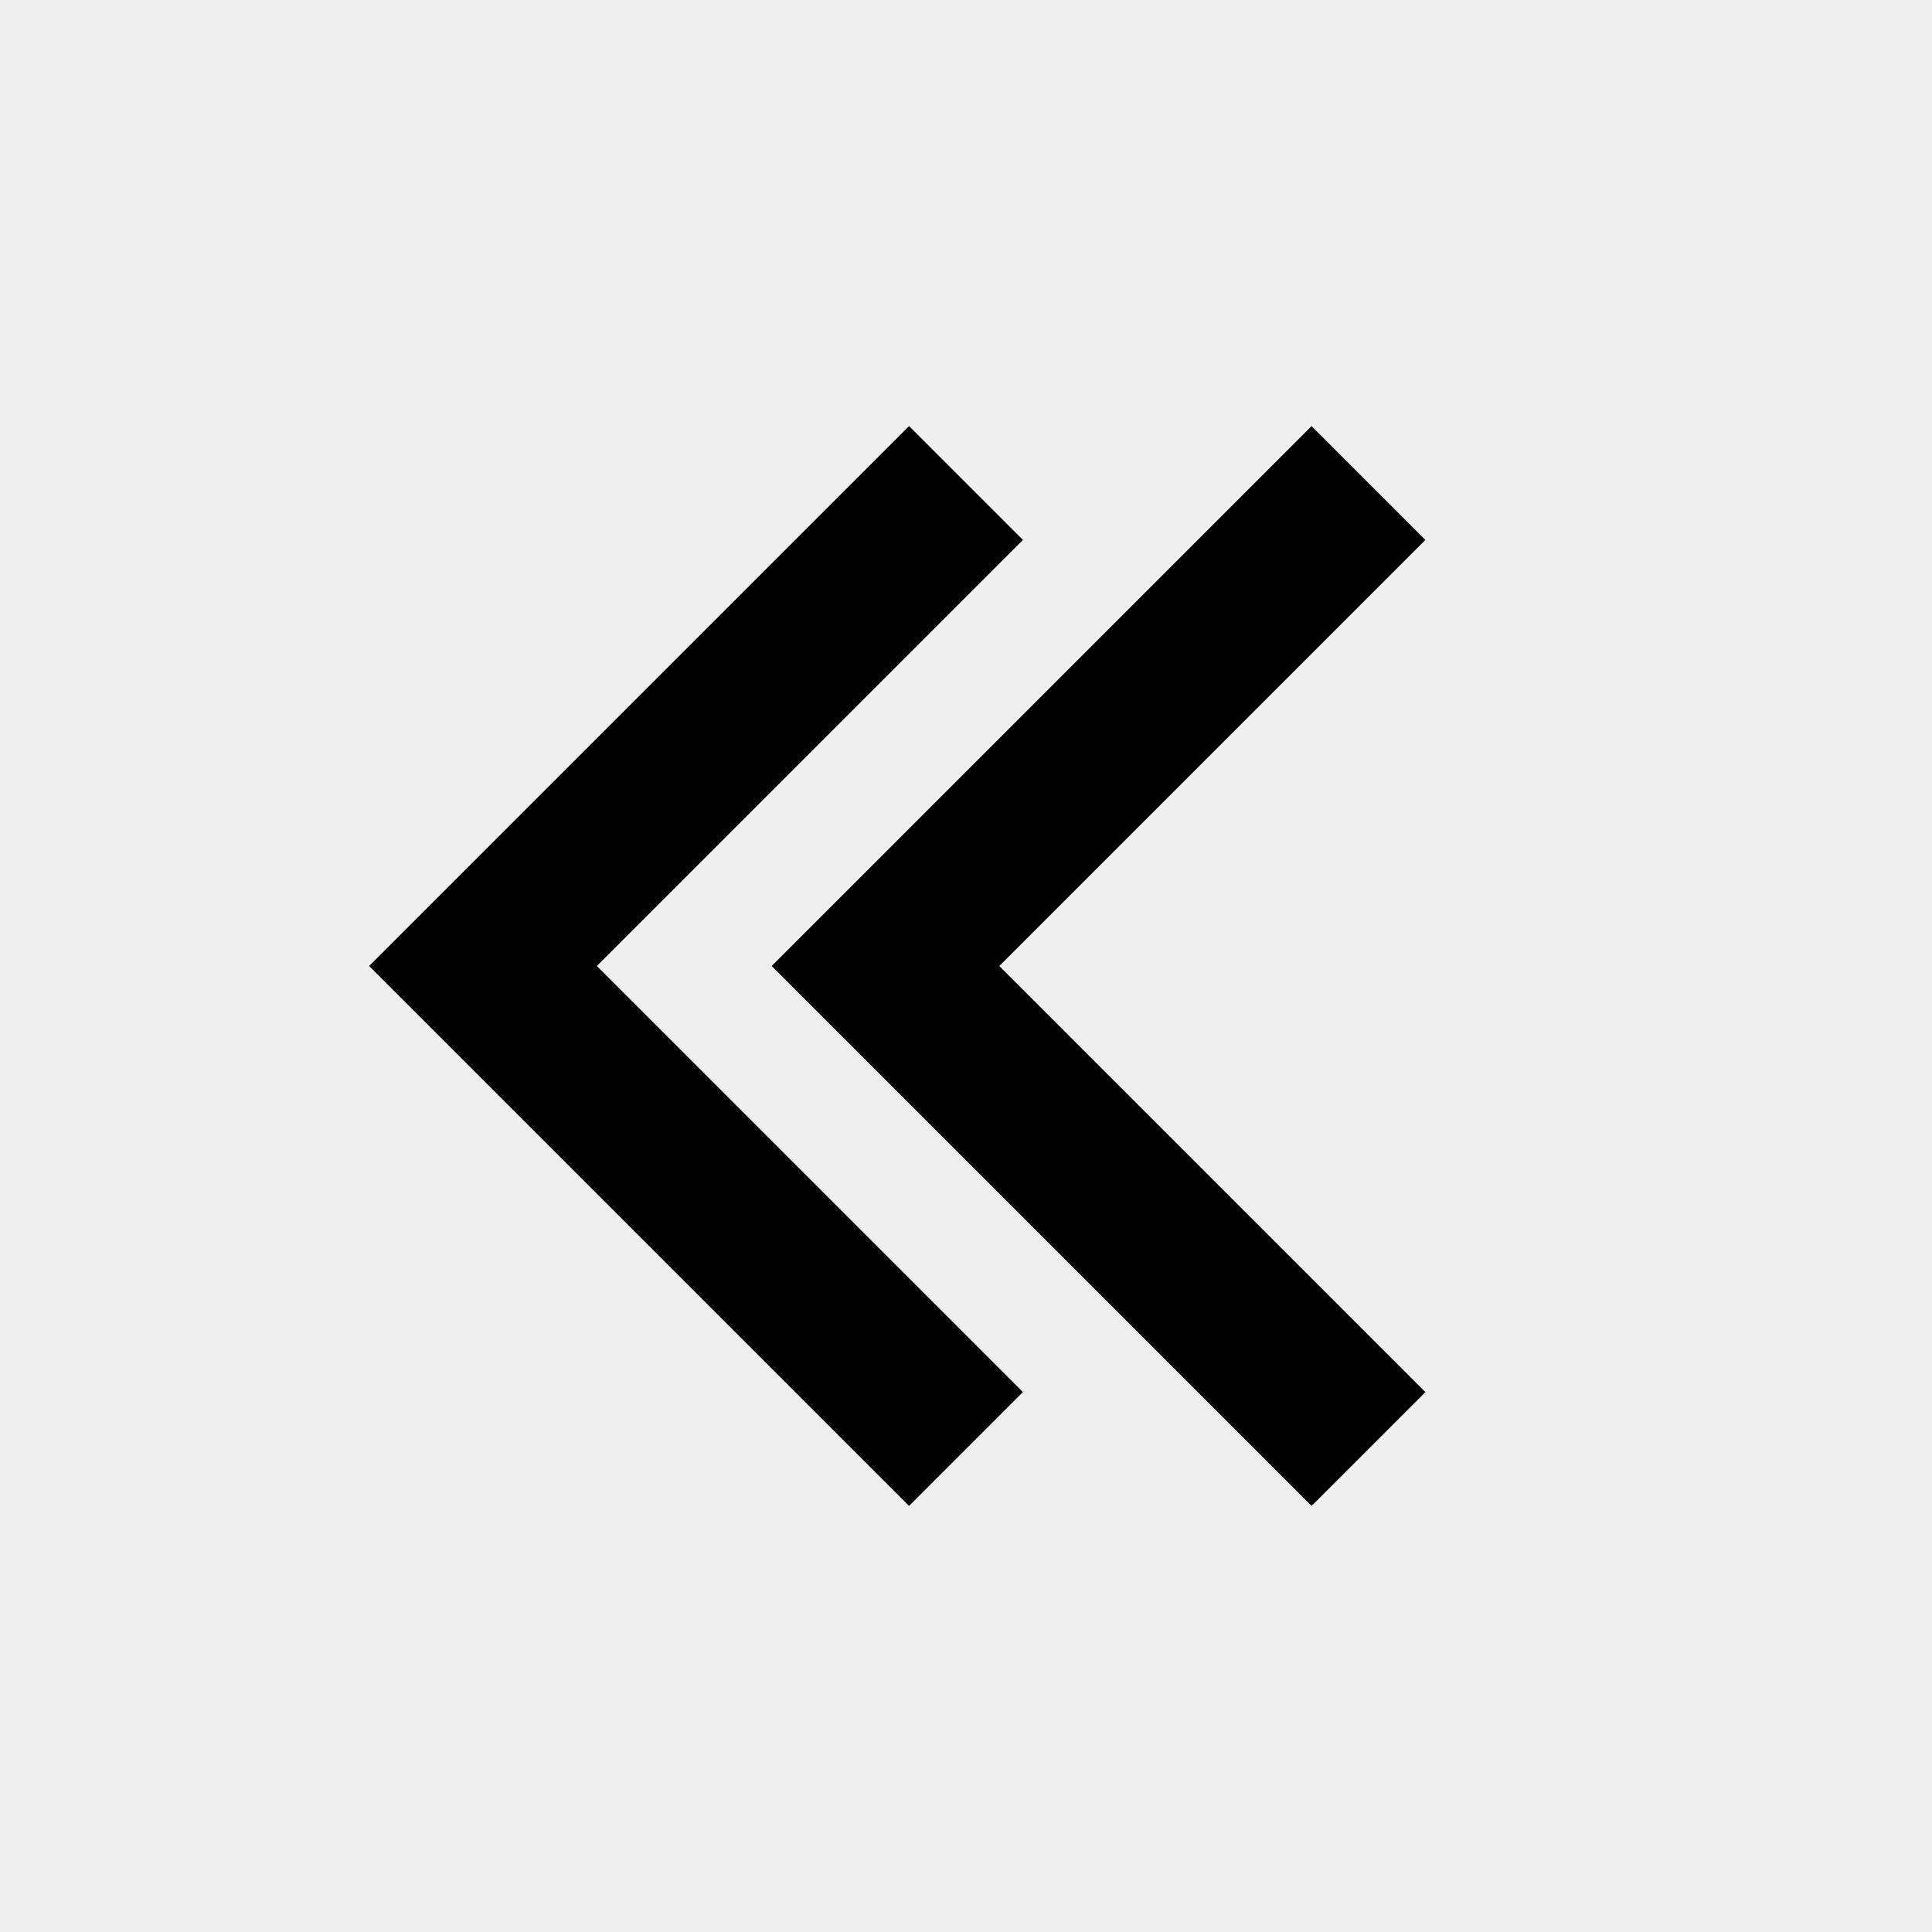
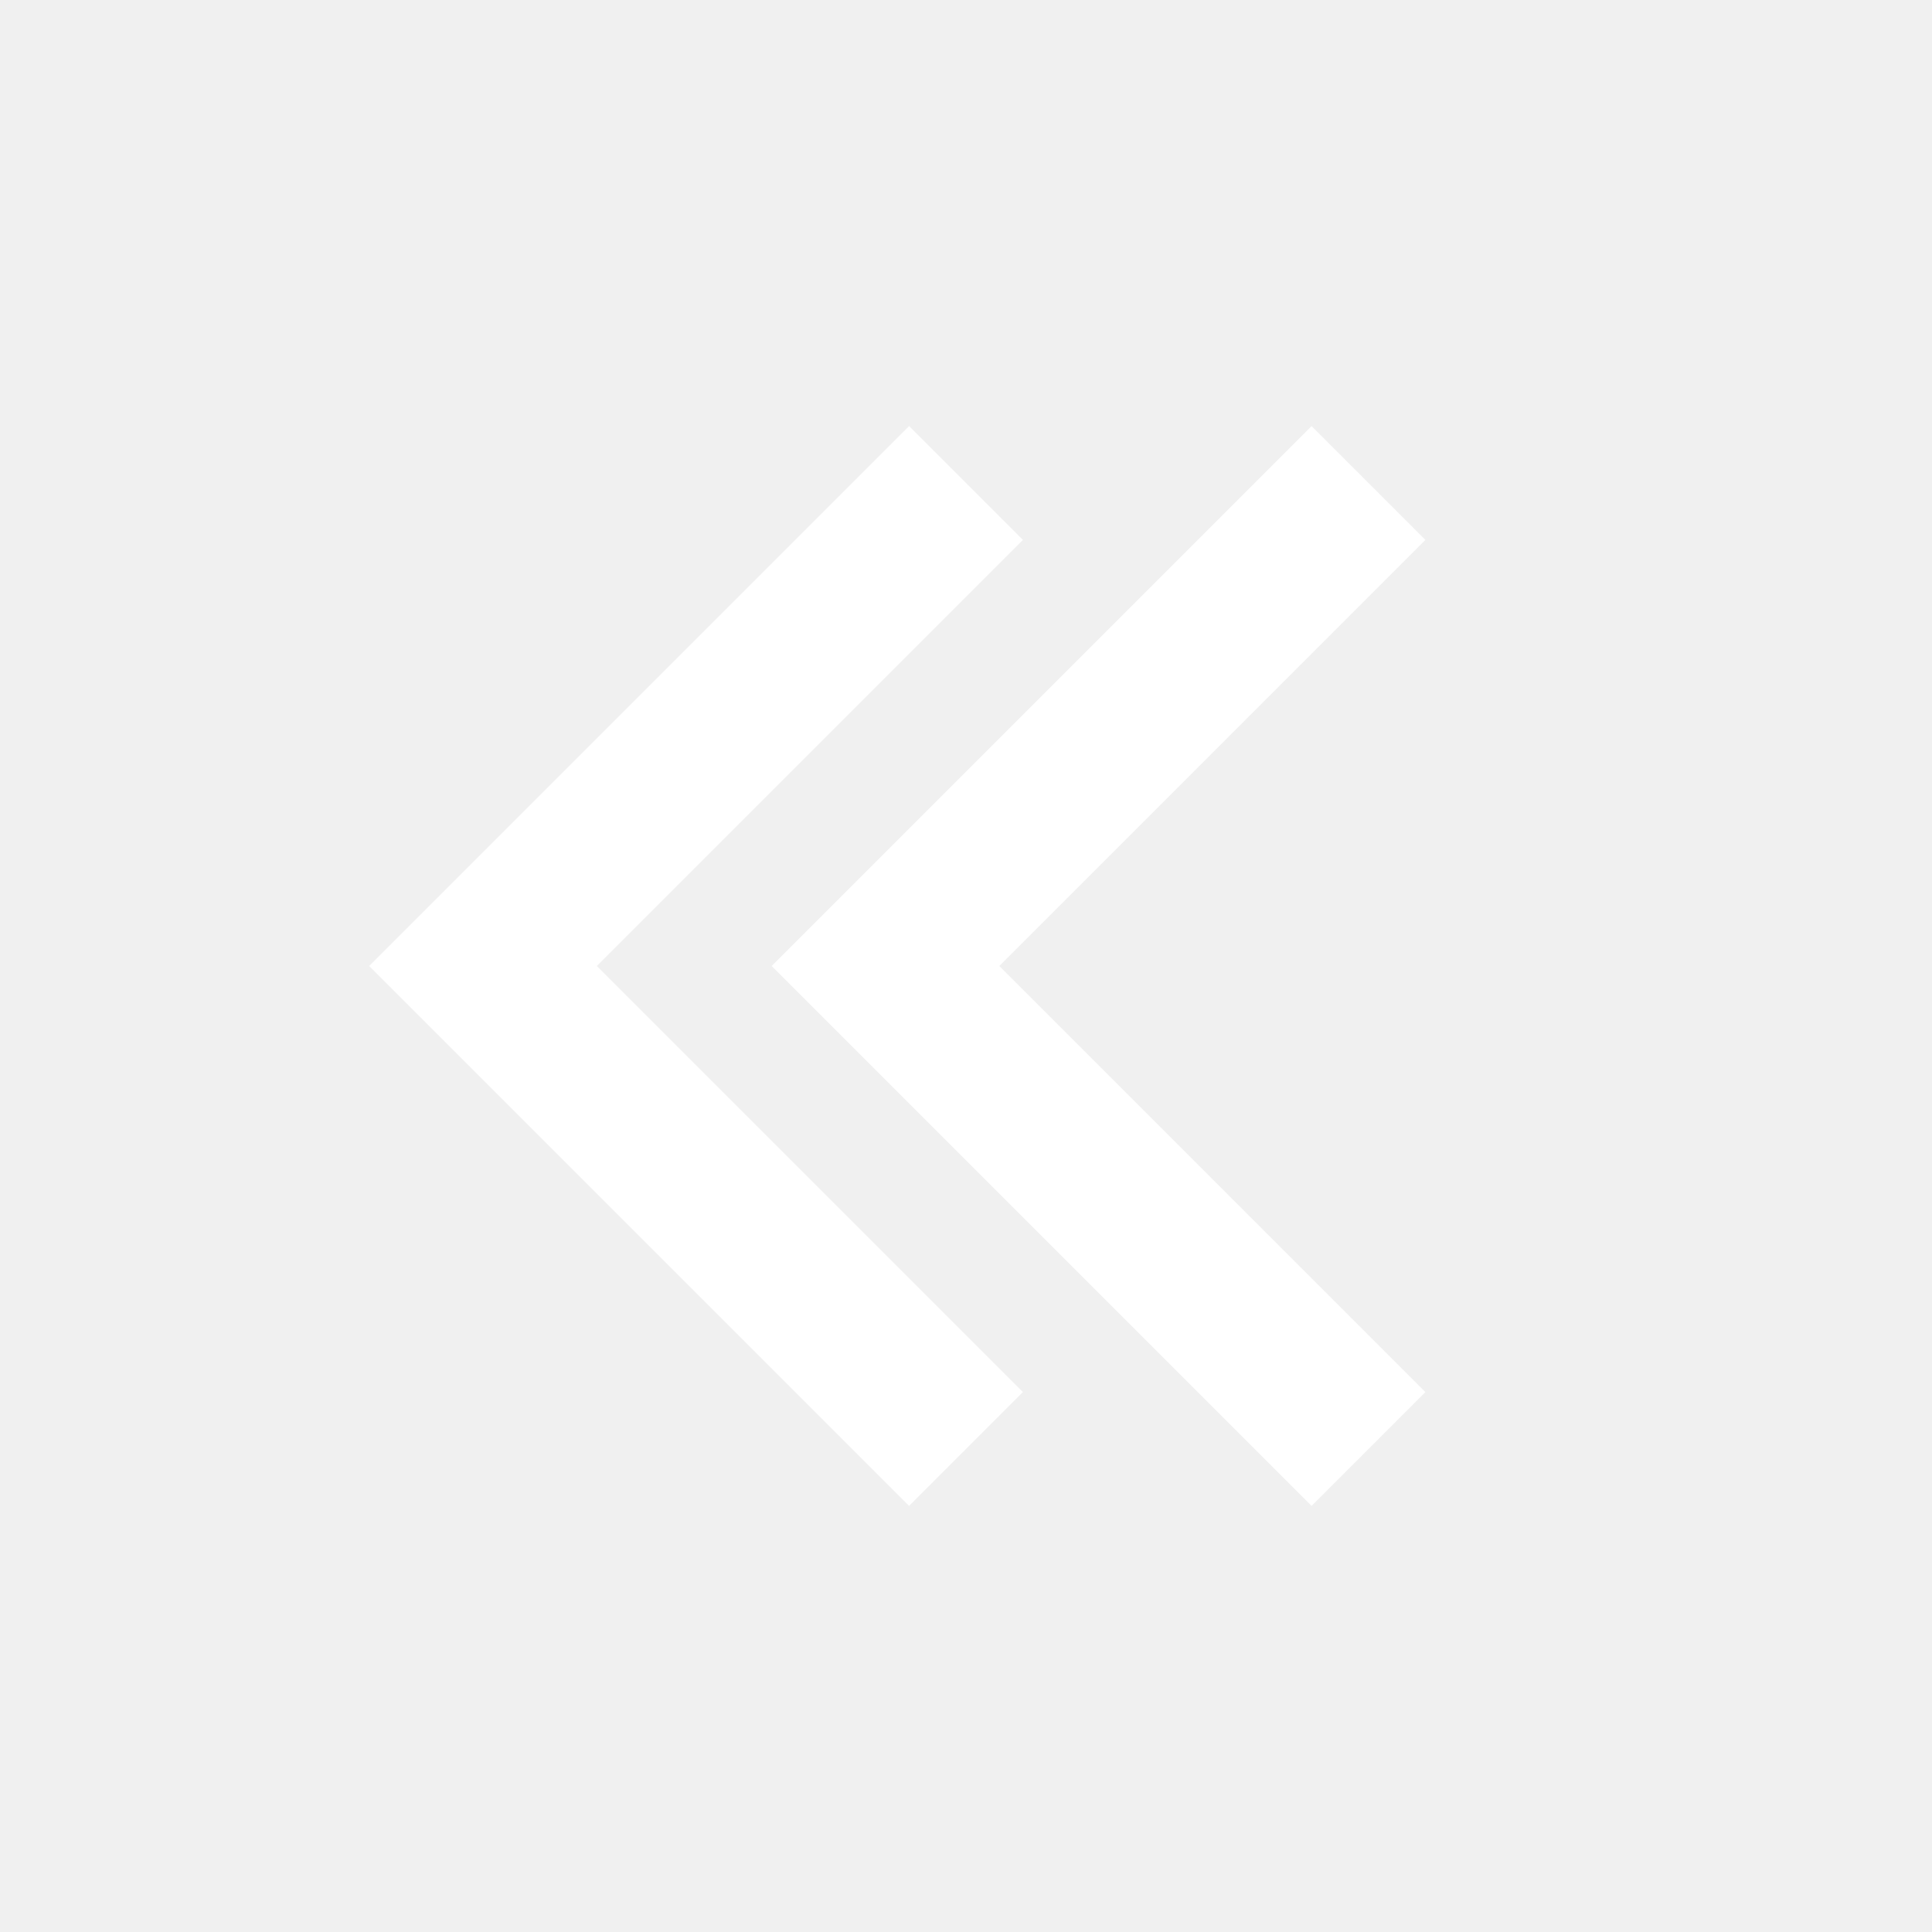
<svg xmlns="http://www.w3.org/2000/svg" width="24" height="24" viewBox="0 0 24 24">
-   <path fill-rule="evenodd" d="M12.707,17.293 L11.293,18.707 L4.586,12 L11.293,5.293 L12.707,6.707 L7.414,12 L12.707,17.293 Z M12.414,12 L17.707,17.293 L16.293,18.707 L9.586,12 L16.293,5.293 L17.707,6.707 L12.414,12 Z" />
+   <path fill="#ffffff" fill-rule="evenodd" d="M12.707,17.293 L11.293,18.707 L4.586,12 L11.293,5.293 L12.707,6.707 L7.414,12 L12.707,17.293 Z M12.414,12 L17.707,17.293 L16.293,18.707 L9.586,12 L16.293,5.293 L17.707,6.707 L12.414,12 Z" />
</svg>
